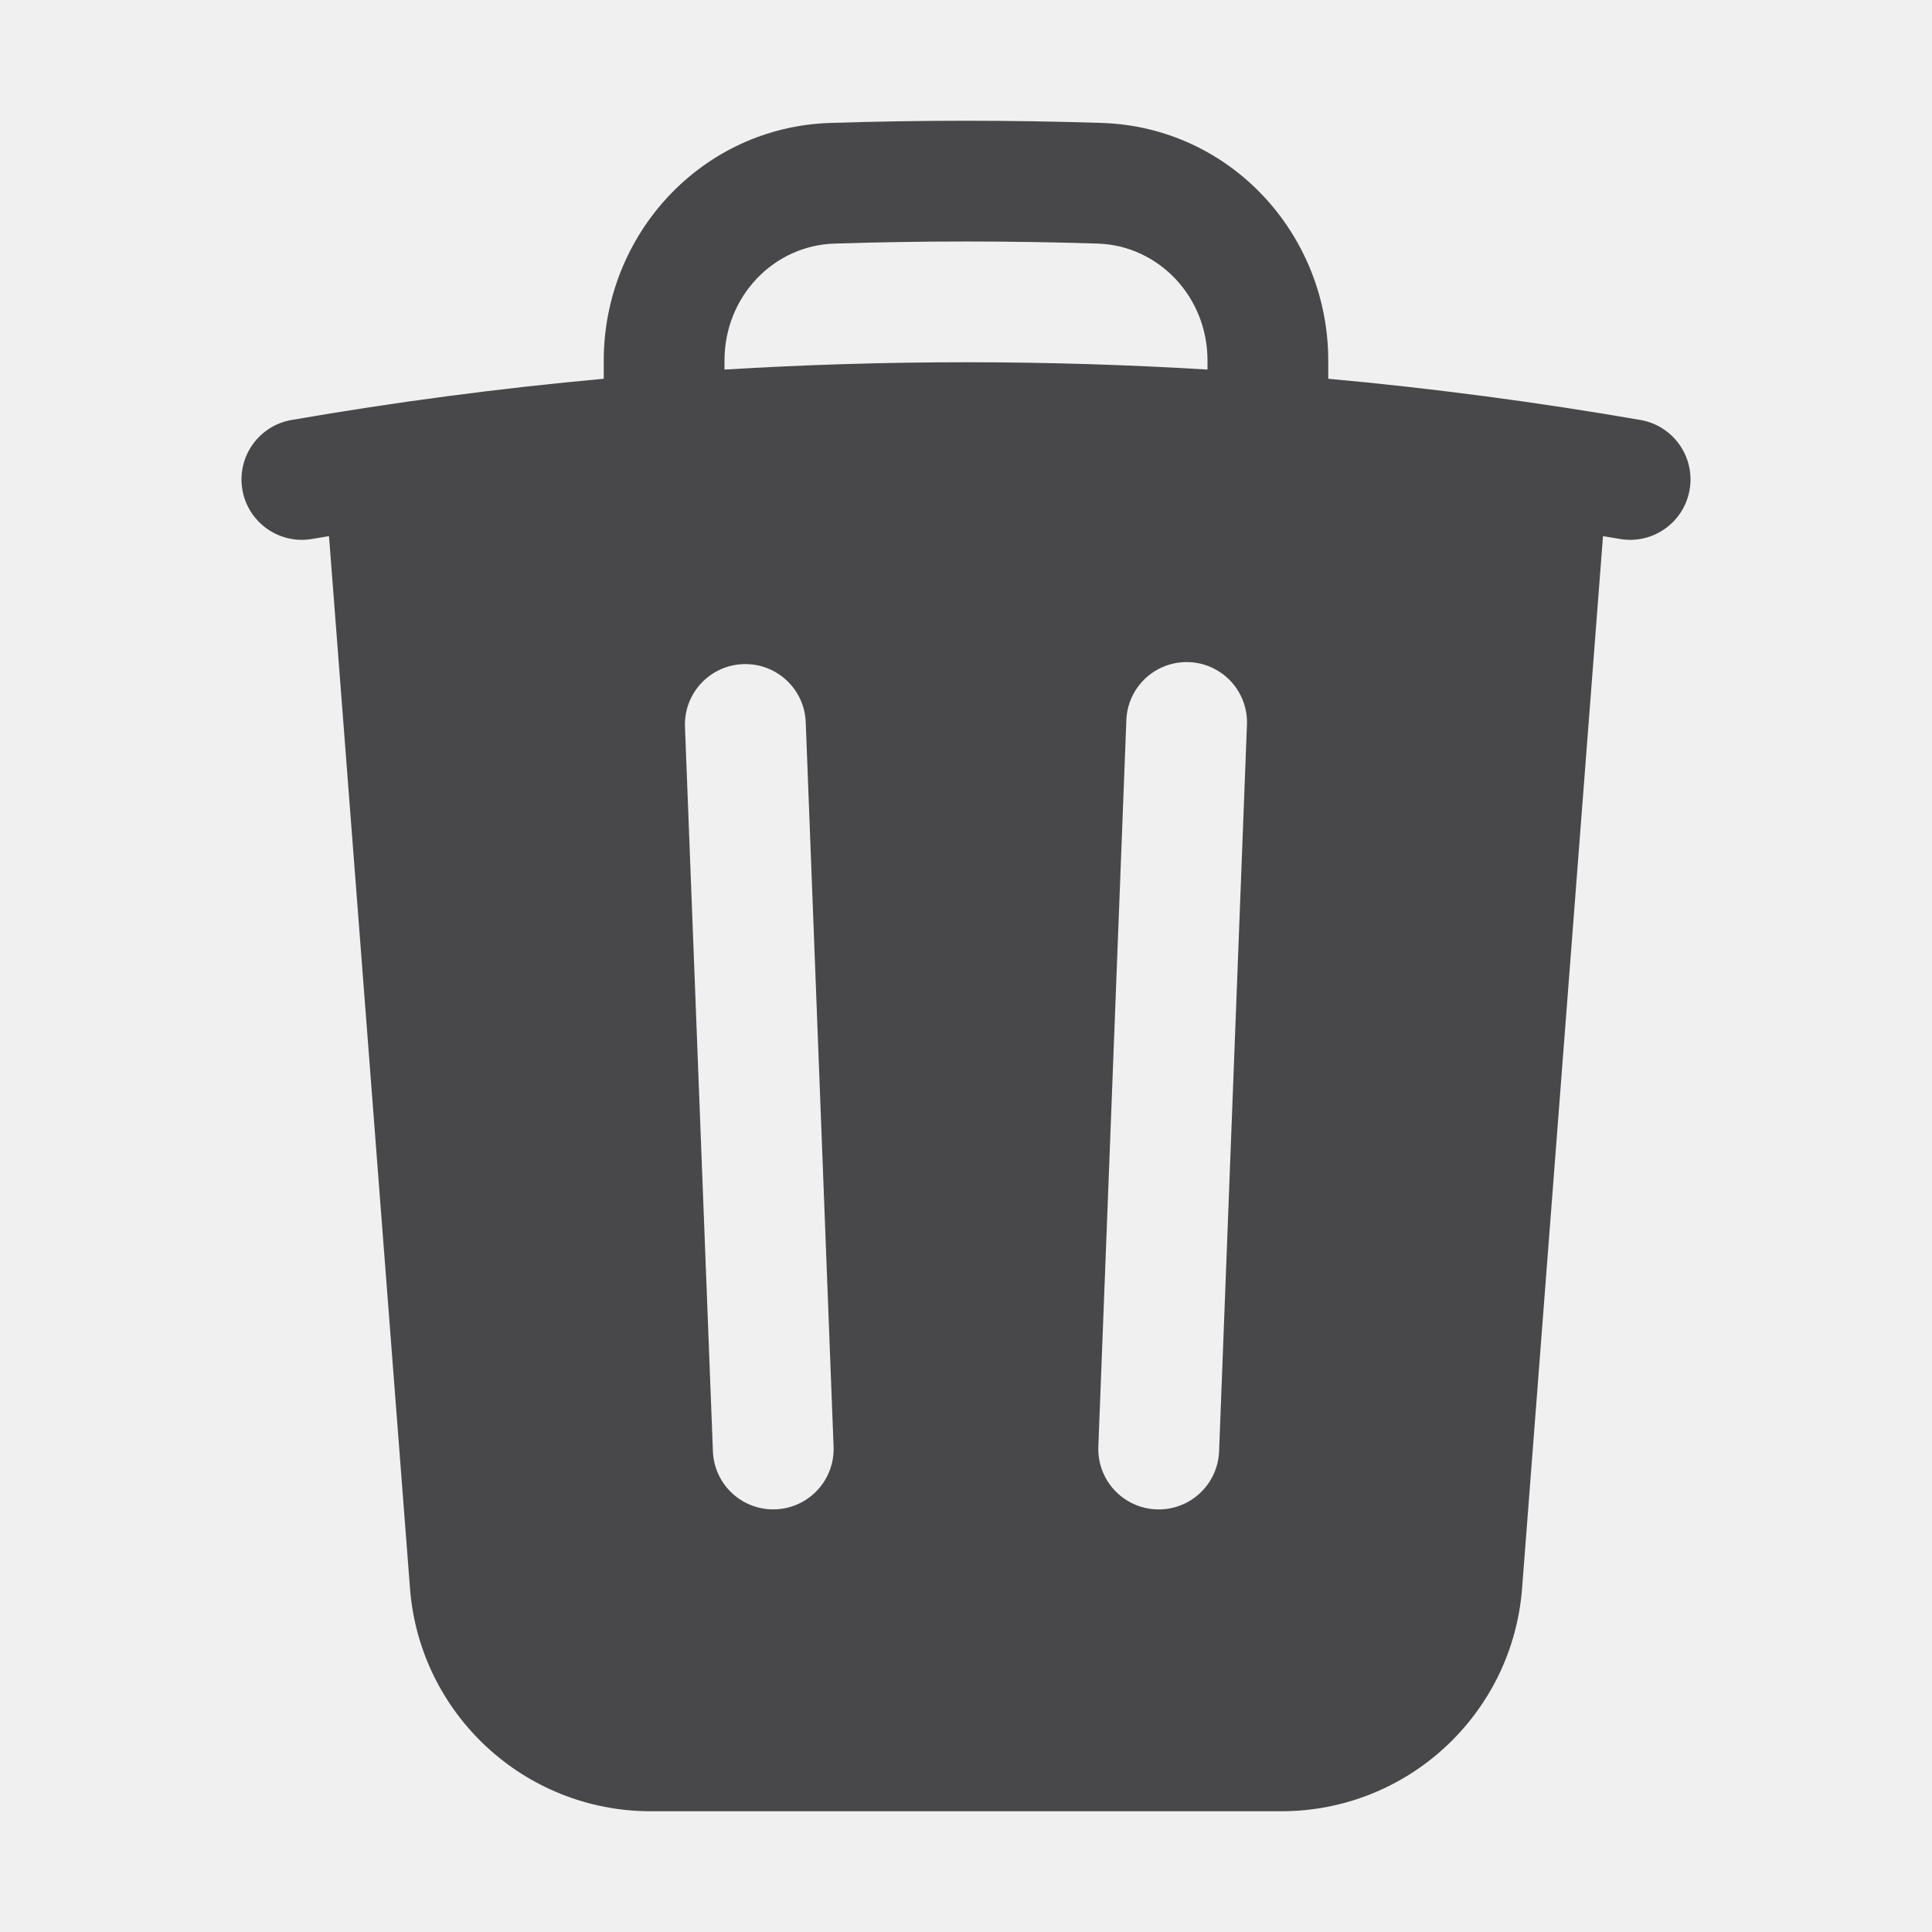
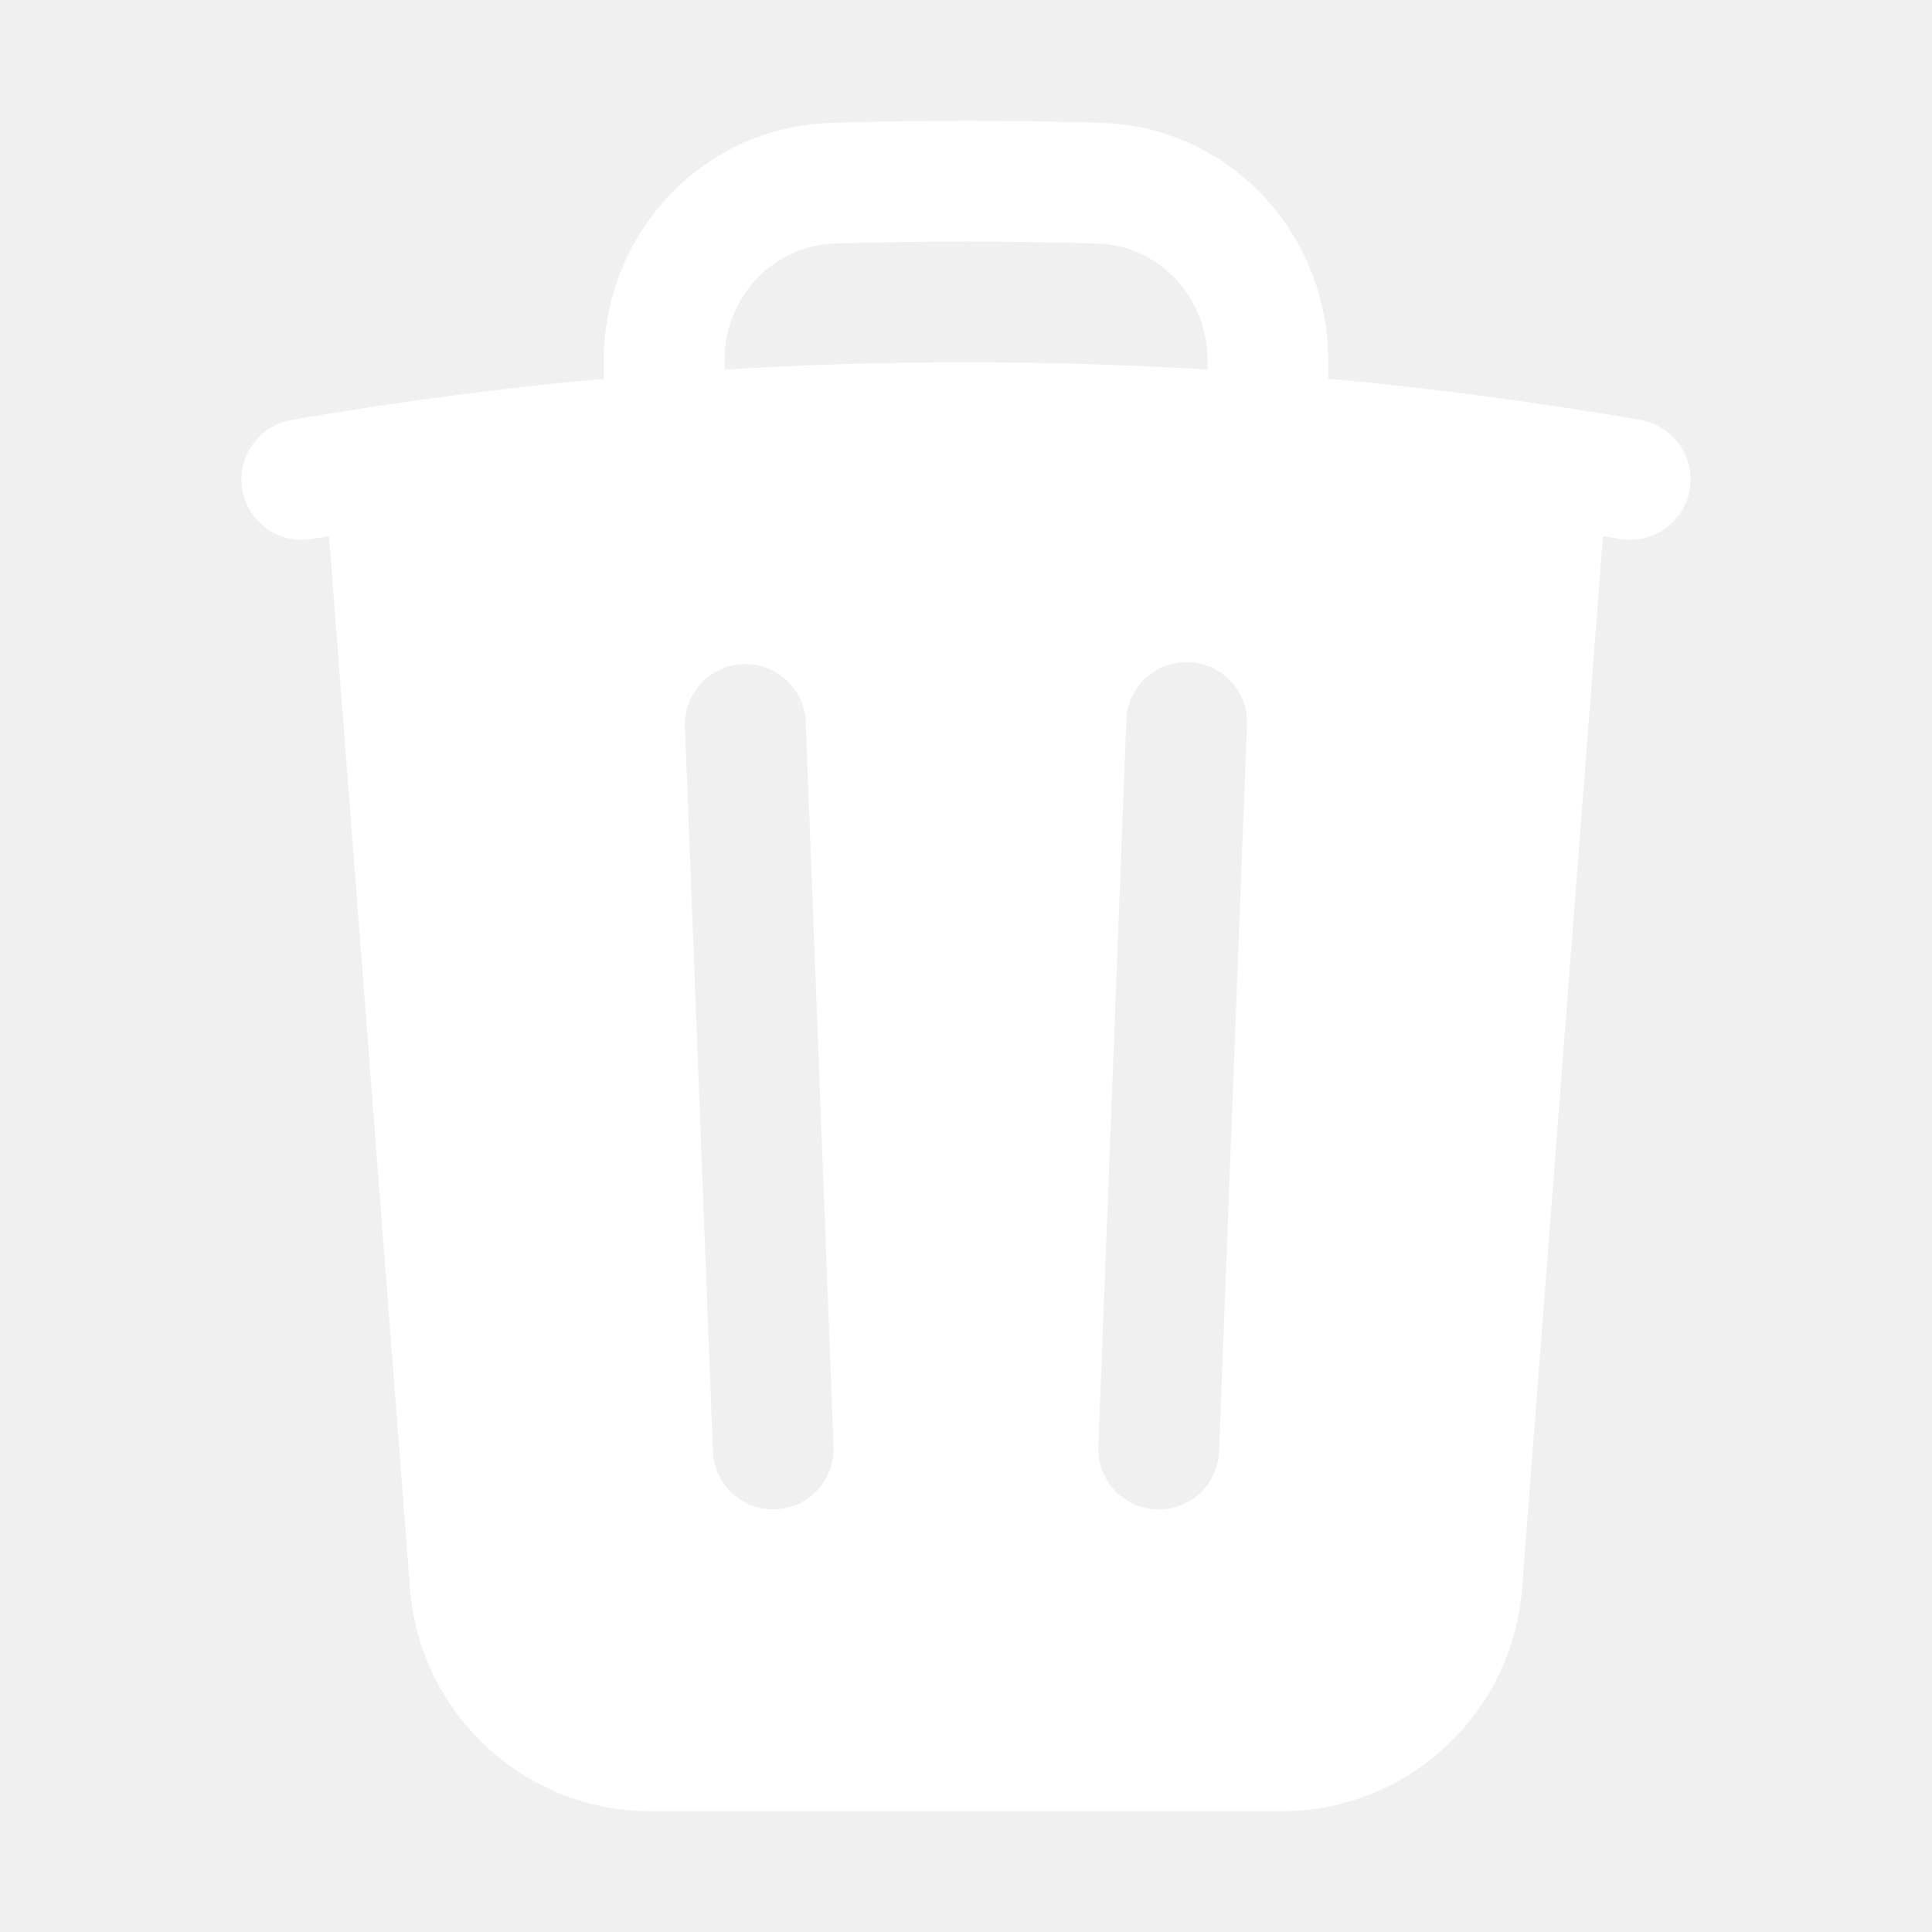
- <svg xmlns="http://www.w3.org/2000/svg" viewBox="0 0 24 24" fill="#48484a" class="size-6">
+ <svg xmlns="http://www.w3.org/2000/svg" viewBox="0 0 24 24" fill="#ffffff" class="size-6">
  <path fill-rule="evenodd" d="M16.5 4.478v.227a48.816 48.816 0 0 1 3.878.512.75.75 0 1 1-.256 1.478l-.209-.035-1.005 13.07a3 3 0 0 1-2.991 2.77H8.084a3 3 0 0 1-2.991-2.77L4.087 6.66l-.209.035a.75.75 0 0 1-.256-1.478A48.567 48.567 0 0 1 7.5 4.705v-.227c0-1.564 1.213-2.9 2.816-2.951a52.662 52.662 0 0 1 3.369 0c1.603.051 2.815 1.387 2.815 2.951Zm-6.136-1.452a51.196 51.196 0 0 1 3.273 0C14.39 3.05 15 3.684 15 4.478v.113a49.488 49.488 0 0 0-6 0v-.113c0-.794.609-1.428 1.364-1.452Zm-.355 5.945a.75.75 0 1 0-1.5.058l.347 9a.75.75 0 1 0 1.499-.058l-.346-9Zm5.48.058a.75.75 0 1 0-1.498-.058l-.347 9a.75.75 0 0 0 1.5.058l.345-9Z" clip-rule="evenodd" />
</svg>
